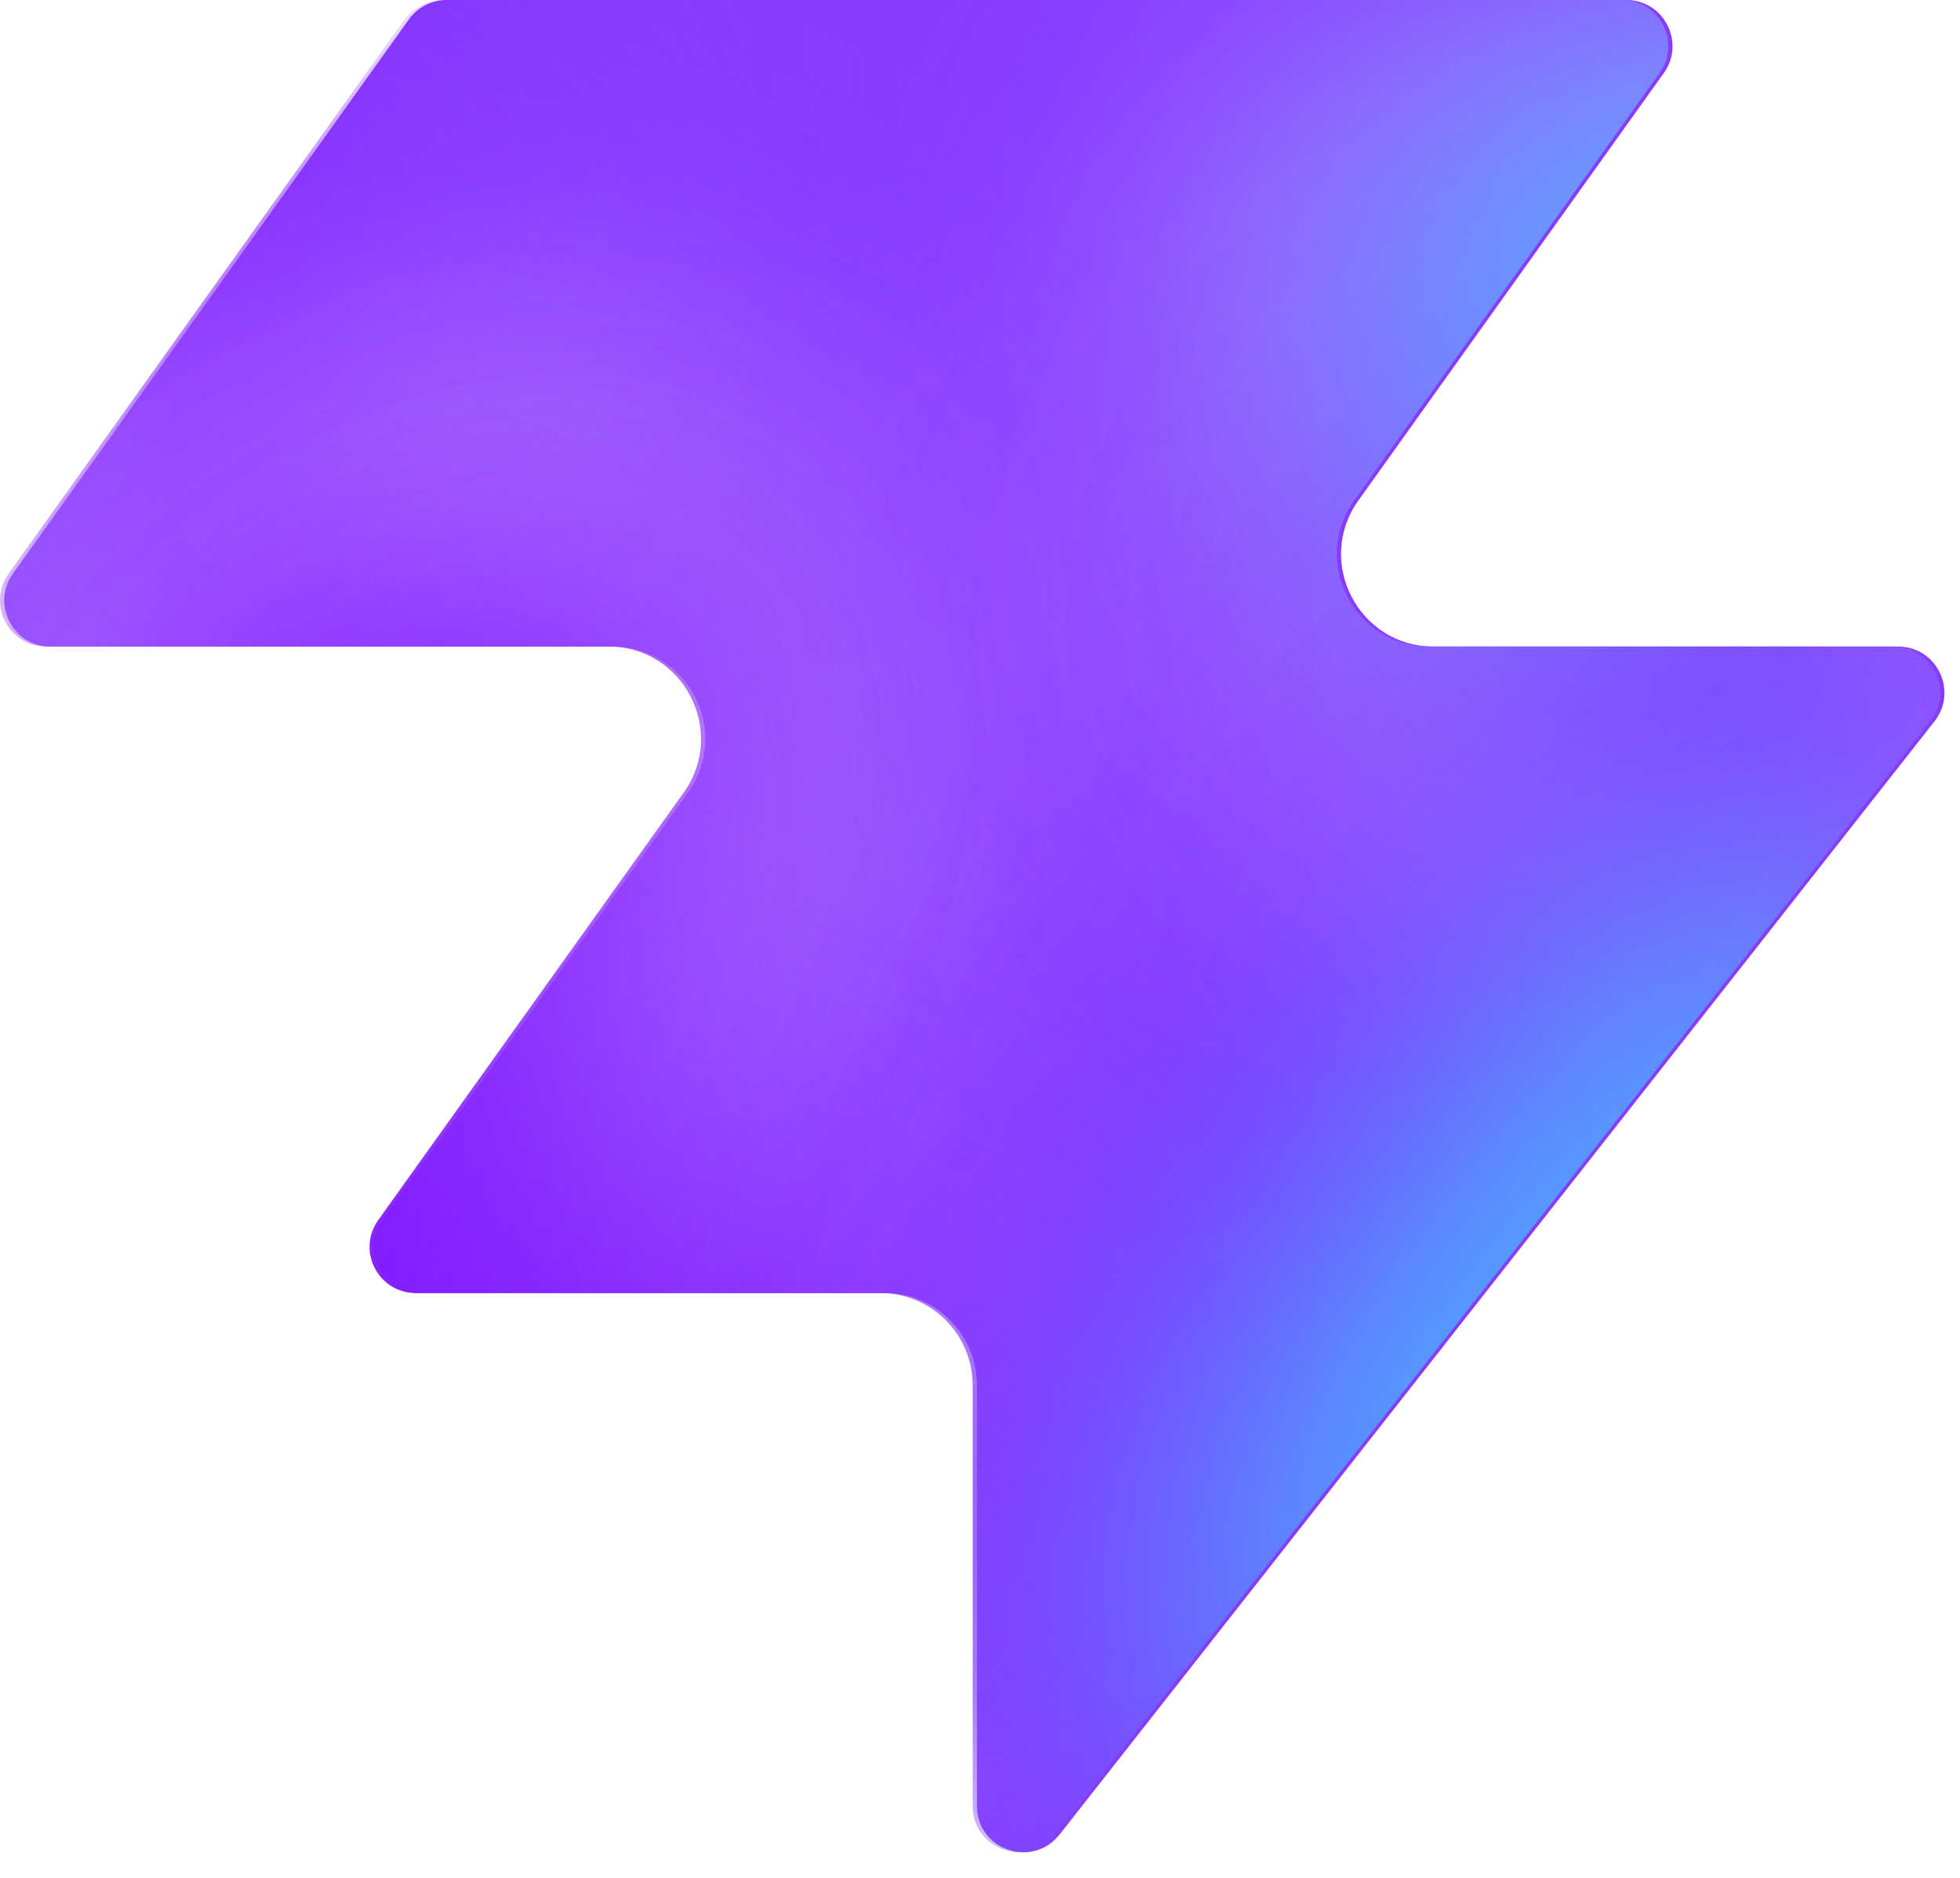
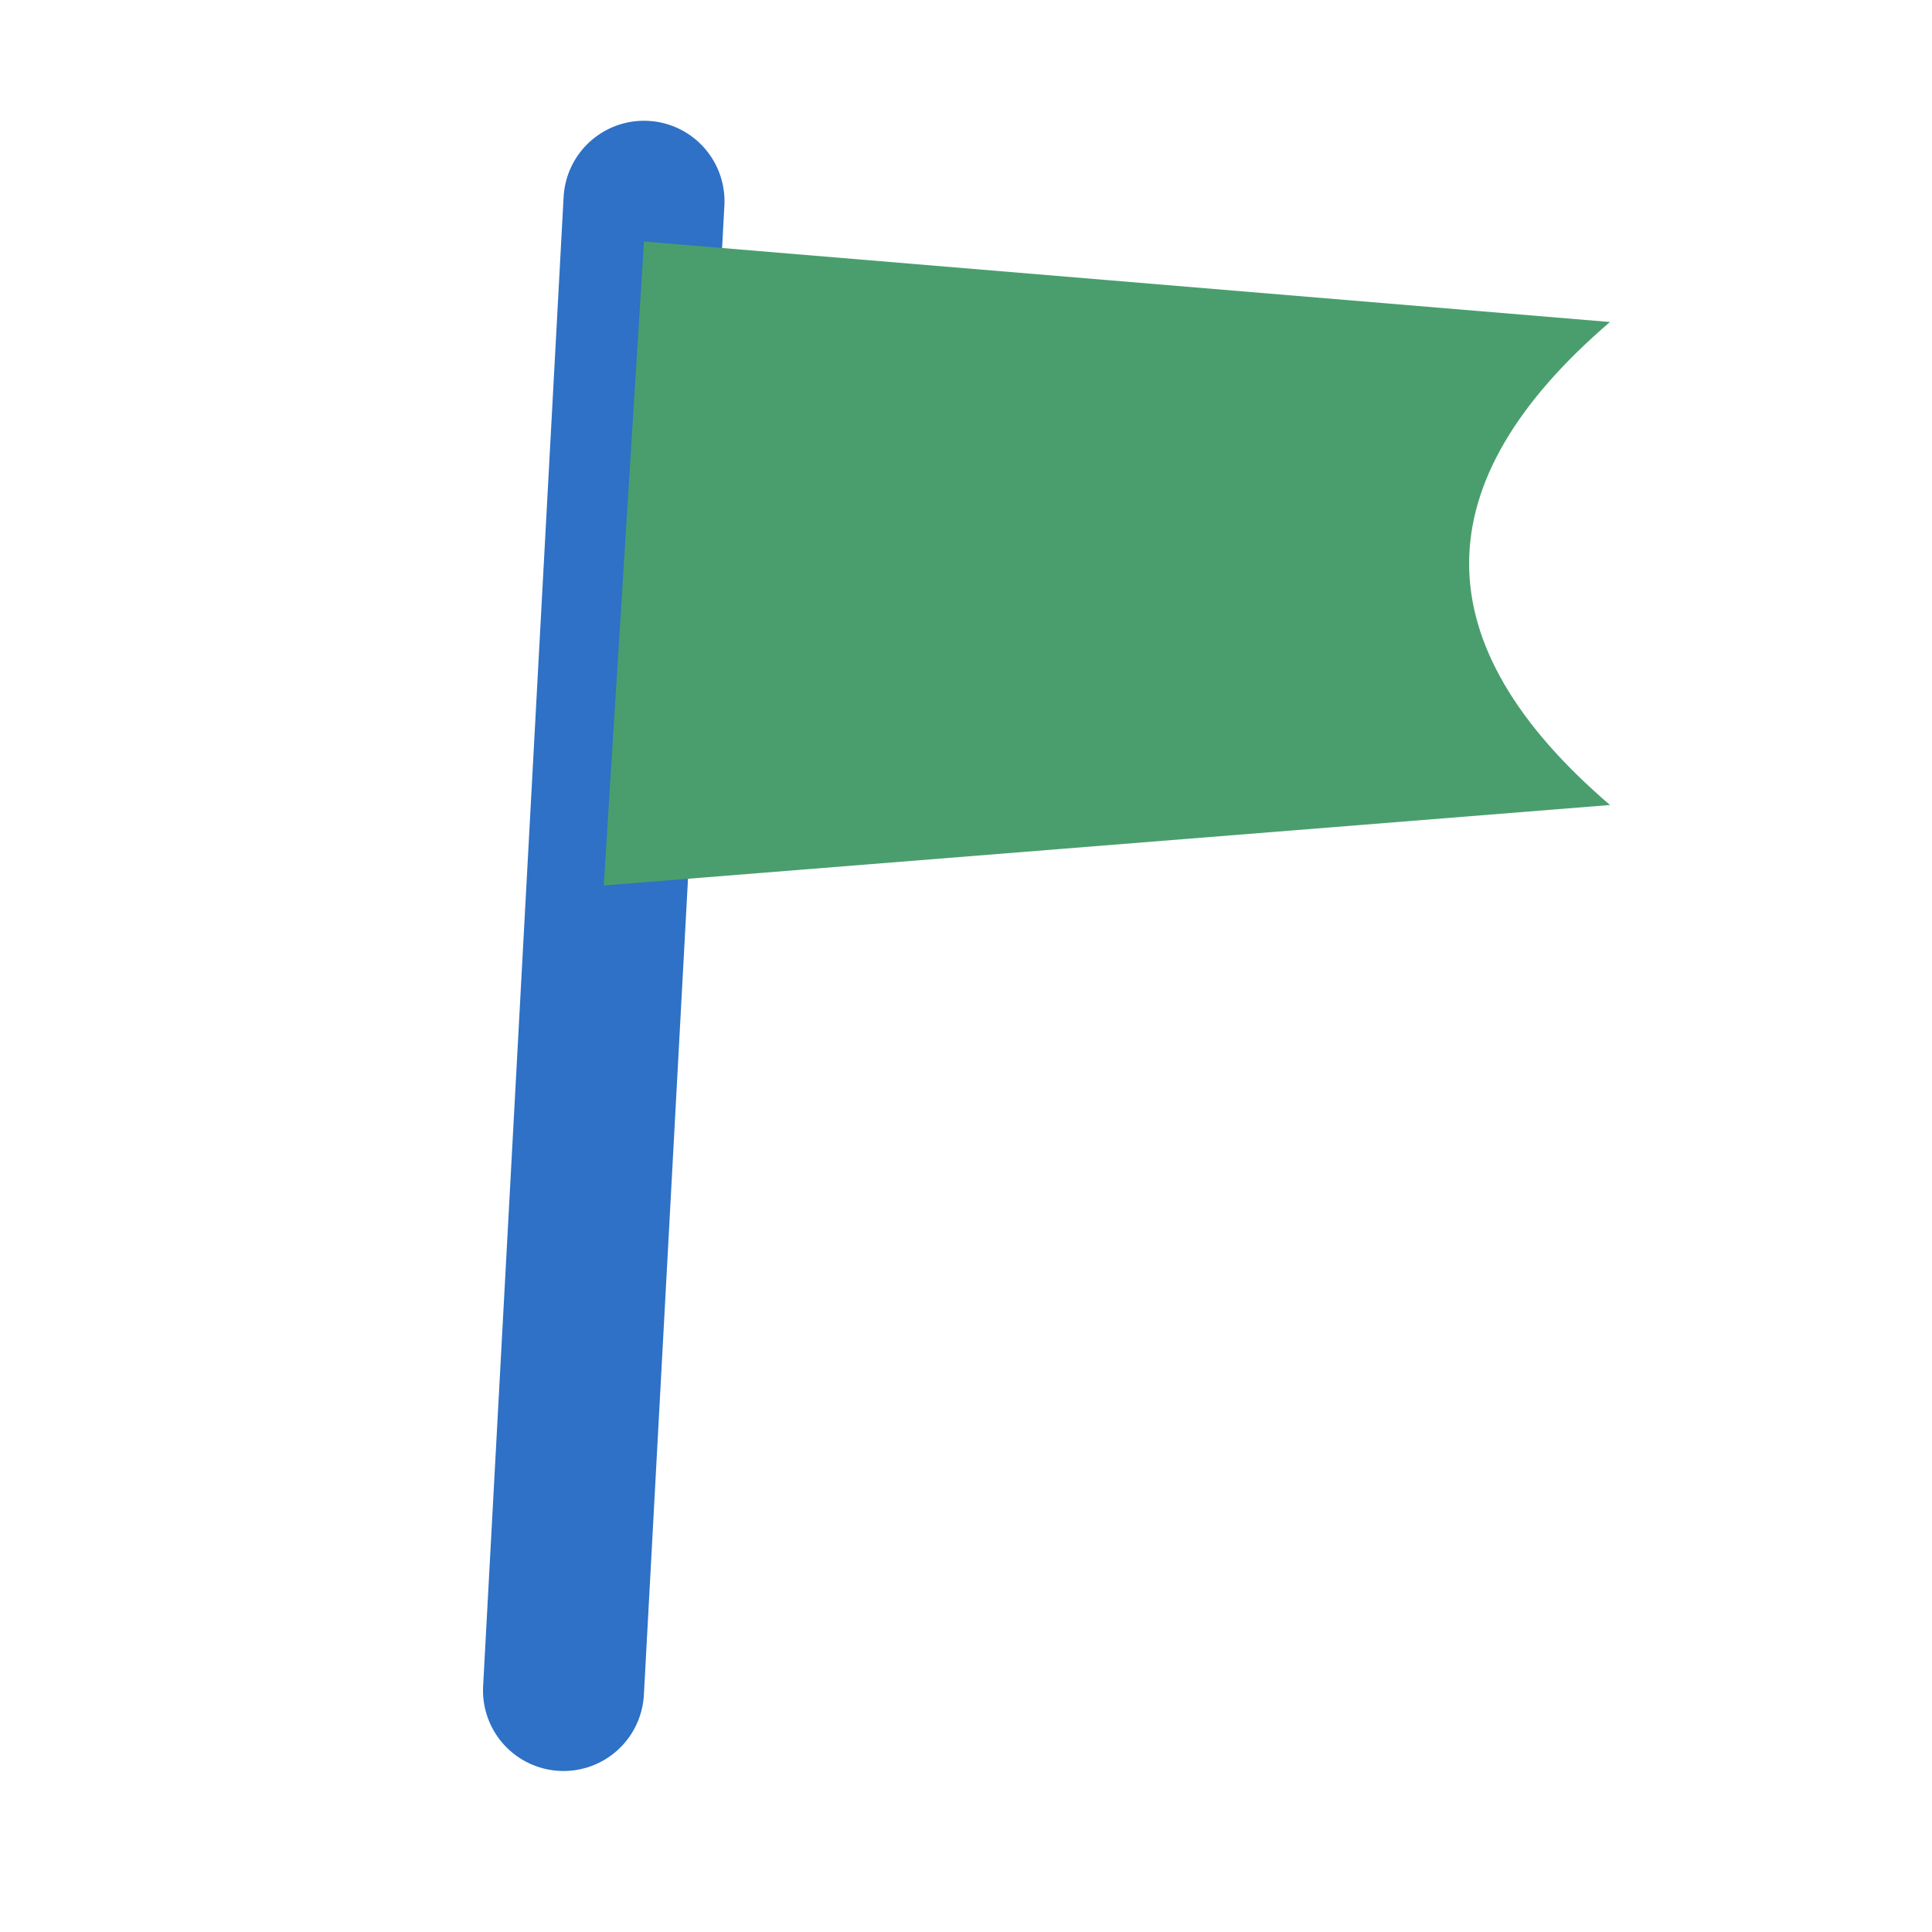
- <svg xmlns="http://www.w3.org/2000/svg" width="48" height="46" fill="none" viewBox="0 0 48 46">
-   <path fill="#863bff" d="M25.946 44.938c-.664.845-2.021.375-2.021-.698V33.937a2.26 2.26 0 0 0-2.262-2.262H10.287c-.92 0-1.456-1.04-.92-1.788l7.48-10.471c1.07-1.497 0-3.578-1.842-3.578H1.237c-.92 0-1.456-1.04-.92-1.788L10.013.474c.214-.297.556-.474.92-.474h28.894c.92 0 1.456 1.04.92 1.788l-7.48 10.471c-1.07 1.498 0 3.579 1.842 3.579h11.377c.943 0 1.473 1.088.89 1.83L25.947 44.94z" style="fill:#863bff;fill:color(display-p3 .525 .23 1);fill-opacity:1" />
-   <mask id="a" width="48" height="46" x="0" y="0" maskUnits="userSpaceOnUse" style="mask-type:alpha">
-     <path fill="#000" d="M25.842 44.938c-.664.844-2.021.375-2.021-.698V33.937a2.26 2.26 0 0 0-2.262-2.262H10.183c-.92 0-1.456-1.04-.92-1.788l7.48-10.471c1.07-1.498 0-3.579-1.842-3.579H1.133c-.92 0-1.456-1.04-.92-1.787L9.91.473c.214-.297.556-.474.92-.474h28.894c.92 0 1.456 1.04.92 1.788l-7.48 10.471c-1.07 1.498 0 3.578 1.842 3.578h11.377c.943 0 1.473 1.088.89 1.832L25.843 44.94z" style="fill:#000;fill-opacity:1" />
-   </mask>
-   <g mask="url(#a)">
-     <g filter="url(#b)">
-       <ellipse cx="5.508" cy="14.704" fill="#ede6ff" rx="5.508" ry="14.704" style="fill:#ede6ff;fill:color(display-p3 .927 .903 1);fill-opacity:1" transform="matrix(.00324 1 1 -.00324 -4.47 31.516)" />
-     </g>
-     <g filter="url(#c)">
-       <ellipse cx="10.399" cy="29.851" fill="#ede6ff" rx="10.399" ry="29.851" style="fill:#ede6ff;fill:color(display-p3 .927 .903 1);fill-opacity:1" transform="matrix(.00324 1 1 -.00324 -39.328 7.883)" />
-     </g>
-     <g filter="url(#d)">
-       <ellipse cx="5.508" cy="30.487" fill="#7e14ff" rx="5.508" ry="30.487" style="fill:#7e14ff;fill:color(display-p3 .492 .077 1);fill-opacity:1" transform="rotate(89.814 -25.913 -14.639)scale(1 -1)" />
-     </g>
-     <g filter="url(#e)">
-       <ellipse cx="5.508" cy="30.599" fill="#7e14ff" rx="5.508" ry="30.599" style="fill:#7e14ff;fill:color(display-p3 .492 .077 1);fill-opacity:1" transform="rotate(89.814 -32.644 -3.334)scale(1 -1)" />
-     </g>
-     <g filter="url(#f)">
-       <ellipse cx="5.508" cy="30.599" fill="#7e14ff" rx="5.508" ry="30.599" style="fill:#7e14ff;fill:color(display-p3 .492 .077 1);fill-opacity:1" transform="matrix(.00324 1 1 -.00324 -34.34 30.47)" />
-     </g>
-     <g filter="url(#g)">
-       <ellipse cx="14.072" cy="22.078" fill="#ede6ff" rx="14.072" ry="22.078" style="fill:#ede6ff;fill:color(display-p3 .927 .903 1);fill-opacity:1" transform="rotate(93.35 24.506 48.493)scale(-1 1)" />
-     </g>
-     <g filter="url(#h)">
-       <ellipse cx="3.47" cy="21.501" fill="#7e14ff" rx="3.47" ry="21.501" style="fill:#7e14ff;fill:color(display-p3 .492 .077 1);fill-opacity:1" transform="rotate(89.009 28.708 47.59)scale(-1 1)" />
-     </g>
-     <g filter="url(#i)">
-       <ellipse cx="3.47" cy="21.501" fill="#7e14ff" rx="3.47" ry="21.501" style="fill:#7e14ff;fill:color(display-p3 .492 .077 1);fill-opacity:1" transform="rotate(89.009 28.708 47.59)scale(-1 1)" />
-     </g>
-     <g filter="url(#j)">
-       <ellipse cx=".387" cy="8.972" fill="#7e14ff" rx="4.407" ry="29.108" style="fill:#7e14ff;fill:color(display-p3 .492 .077 1);fill-opacity:1" transform="rotate(39.51 .387 8.972)" />
-     </g>
-     <g filter="url(#k)">
-       <ellipse cx="47.523" cy="-6.092" fill="#7e14ff" rx="4.407" ry="29.108" style="fill:#7e14ff;fill:color(display-p3 .492 .077 1);fill-opacity:1" transform="rotate(37.892 47.523 -6.092)" />
-     </g>
-     <g filter="url(#l)">
-       <ellipse cx="41.412" cy="6.333" fill="#47bfff" rx="5.971" ry="9.665" style="fill:#47bfff;fill:color(display-p3 .28 .748 1);fill-opacity:1" transform="rotate(37.892 41.412 6.333)" />
-     </g>
-     <g filter="url(#m)">
-       <ellipse cx="-1.879" cy="38.332" fill="#7e14ff" rx="4.407" ry="29.108" style="fill:#7e14ff;fill:color(display-p3 .492 .077 1);fill-opacity:1" transform="rotate(37.892 -1.88 38.332)" />
-     </g>
-     <g filter="url(#n)">
-       <ellipse cx="-1.879" cy="38.332" fill="#7e14ff" rx="4.407" ry="29.108" style="fill:#7e14ff;fill:color(display-p3 .492 .077 1);fill-opacity:1" transform="rotate(37.892 -1.88 38.332)" />
-     </g>
-     <g filter="url(#o)">
-       <ellipse cx="35.651" cy="29.907" fill="#7e14ff" rx="4.407" ry="29.108" style="fill:#7e14ff;fill:color(display-p3 .492 .077 1);fill-opacity:1" transform="rotate(37.892 35.651 29.907)" />
-     </g>
-     <g filter="url(#p)">
-       <ellipse cx="38.418" cy="32.4" fill="#47bfff" rx="5.971" ry="15.297" style="fill:#47bfff;fill:color(display-p3 .28 .748 1);fill-opacity:1" transform="rotate(37.892 38.418 32.4)" />
-     </g>
-   </g>
-   <defs>
-     <filter id="b" width="60.045" height="41.654" x="-19.77" y="16.149" color-interpolation-filters="sRGB" filterUnits="userSpaceOnUse">
-       <feFlood flood-opacity="0" result="BackgroundImageFix" />
-       <feBlend in="SourceGraphic" in2="BackgroundImageFix" result="shape" />
-       <feGaussianBlur result="effect1_foregroundBlur_2002_17158" stdDeviation="7.659" />
-     </filter>
-     <filter id="c" width="90.34" height="51.437" x="-54.613" y="-7.533" color-interpolation-filters="sRGB" filterUnits="userSpaceOnUse">
-       <feFlood flood-opacity="0" result="BackgroundImageFix" />
-       <feBlend in="SourceGraphic" in2="BackgroundImageFix" result="shape" />
-       <feGaussianBlur result="effect1_foregroundBlur_2002_17158" stdDeviation="7.659" />
-     </filter>
-     <filter id="d" width="79.355" height="29.4" x="-49.64" y="2.03" color-interpolation-filters="sRGB" filterUnits="userSpaceOnUse">
-       <feFlood flood-opacity="0" result="BackgroundImageFix" />
-       <feBlend in="SourceGraphic" in2="BackgroundImageFix" result="shape" />
-       <feGaussianBlur result="effect1_foregroundBlur_2002_17158" stdDeviation="4.596" />
-     </filter>
-     <filter id="e" width="79.579" height="29.4" x="-45.045" y="20.029" color-interpolation-filters="sRGB" filterUnits="userSpaceOnUse">
-       <feFlood flood-opacity="0" result="BackgroundImageFix" />
-       <feBlend in="SourceGraphic" in2="BackgroundImageFix" result="shape" />
-       <feGaussianBlur result="effect1_foregroundBlur_2002_17158" stdDeviation="4.596" />
-     </filter>
-     <filter id="f" width="79.579" height="29.4" x="-43.513" y="21.178" color-interpolation-filters="sRGB" filterUnits="userSpaceOnUse">
-       <feFlood flood-opacity="0" result="BackgroundImageFix" />
-       <feBlend in="SourceGraphic" in2="BackgroundImageFix" result="shape" />
-       <feGaussianBlur result="effect1_foregroundBlur_2002_17158" stdDeviation="4.596" />
-     </filter>
-     <filter id="g" width="74.749" height="58.852" x="15.756" y="-17.901" color-interpolation-filters="sRGB" filterUnits="userSpaceOnUse">
-       <feFlood flood-opacity="0" result="BackgroundImageFix" />
-       <feBlend in="SourceGraphic" in2="BackgroundImageFix" result="shape" />
-       <feGaussianBlur result="effect1_foregroundBlur_2002_17158" stdDeviation="7.659" />
-     </filter>
-     <filter id="h" width="61.377" height="25.362" x="23.548" y="2.284" color-interpolation-filters="sRGB" filterUnits="userSpaceOnUse">
-       <feFlood flood-opacity="0" result="BackgroundImageFix" />
-       <feBlend in="SourceGraphic" in2="BackgroundImageFix" result="shape" />
-       <feGaussianBlur result="effect1_foregroundBlur_2002_17158" stdDeviation="4.596" />
-     </filter>
-     <filter id="i" width="61.377" height="25.362" x="23.548" y="2.284" color-interpolation-filters="sRGB" filterUnits="userSpaceOnUse">
-       <feFlood flood-opacity="0" result="BackgroundImageFix" />
-       <feBlend in="SourceGraphic" in2="BackgroundImageFix" result="shape" />
-       <feGaussianBlur result="effect1_foregroundBlur_2002_17158" stdDeviation="4.596" />
-     </filter>
-     <filter id="j" width="56.045" height="63.649" x="-27.636" y="-22.853" color-interpolation-filters="sRGB" filterUnits="userSpaceOnUse">
-       <feFlood flood-opacity="0" result="BackgroundImageFix" />
-       <feBlend in="SourceGraphic" in2="BackgroundImageFix" result="shape" />
-       <feGaussianBlur result="effect1_foregroundBlur_2002_17158" stdDeviation="4.596" />
-     </filter>
-     <filter id="k" width="54.814" height="64.646" x="20.116" y="-38.415" color-interpolation-filters="sRGB" filterUnits="userSpaceOnUse">
-       <feFlood flood-opacity="0" result="BackgroundImageFix" />
-       <feBlend in="SourceGraphic" in2="BackgroundImageFix" result="shape" />
-       <feGaussianBlur result="effect1_foregroundBlur_2002_17158" stdDeviation="4.596" />
-     </filter>
-     <filter id="l" width="33.541" height="35.313" x="24.641" y="-11.323" color-interpolation-filters="sRGB" filterUnits="userSpaceOnUse">
-       <feFlood flood-opacity="0" result="BackgroundImageFix" />
-       <feBlend in="SourceGraphic" in2="BackgroundImageFix" result="shape" />
-       <feGaussianBlur result="effect1_foregroundBlur_2002_17158" stdDeviation="4.596" />
-     </filter>
-     <filter id="m" width="54.814" height="64.646" x="-29.286" y="6.009" color-interpolation-filters="sRGB" filterUnits="userSpaceOnUse">
-       <feFlood flood-opacity="0" result="BackgroundImageFix" />
-       <feBlend in="SourceGraphic" in2="BackgroundImageFix" result="shape" />
-       <feGaussianBlur result="effect1_foregroundBlur_2002_17158" stdDeviation="4.596" />
-     </filter>
-     <filter id="n" width="54.814" height="64.646" x="-29.286" y="6.009" color-interpolation-filters="sRGB" filterUnits="userSpaceOnUse">
-       <feFlood flood-opacity="0" result="BackgroundImageFix" />
-       <feBlend in="SourceGraphic" in2="BackgroundImageFix" result="shape" />
-       <feGaussianBlur result="effect1_foregroundBlur_2002_17158" stdDeviation="4.596" />
-     </filter>
-     <filter id="o" width="54.814" height="64.646" x="8.244" y="-2.416" color-interpolation-filters="sRGB" filterUnits="userSpaceOnUse">
-       <feFlood flood-opacity="0" result="BackgroundImageFix" />
-       <feBlend in="SourceGraphic" in2="BackgroundImageFix" result="shape" />
-       <feGaussianBlur result="effect1_foregroundBlur_2002_17158" stdDeviation="4.596" />
-     </filter>
-     <filter id="p" width="39.409" height="43.623" x="18.713" y="10.588" color-interpolation-filters="sRGB" filterUnits="userSpaceOnUse">
-       <feFlood flood-opacity="0" result="BackgroundImageFix" />
-       <feBlend in="SourceGraphic" in2="BackgroundImageFix" result="shape" />
-       <feGaussianBlur result="effect1_foregroundBlur_2002_17158" stdDeviation="4.596" />
-     </filter>
-   </defs>
+ <svg xmlns="http://www.w3.org/2000/svg" viewBox="0 0 48 48" role="img" aria-label="Praxys">
+   <line x1="14" y1="42" x2="16" y2="5" stroke="#2e71c6" stroke-width="4" stroke-linecap="round" />
+   <path d="M 16 6 L 40 8 Q 33 14, 40 20 L 15 22 Z" fill="#4a9e6e" />
</svg>
